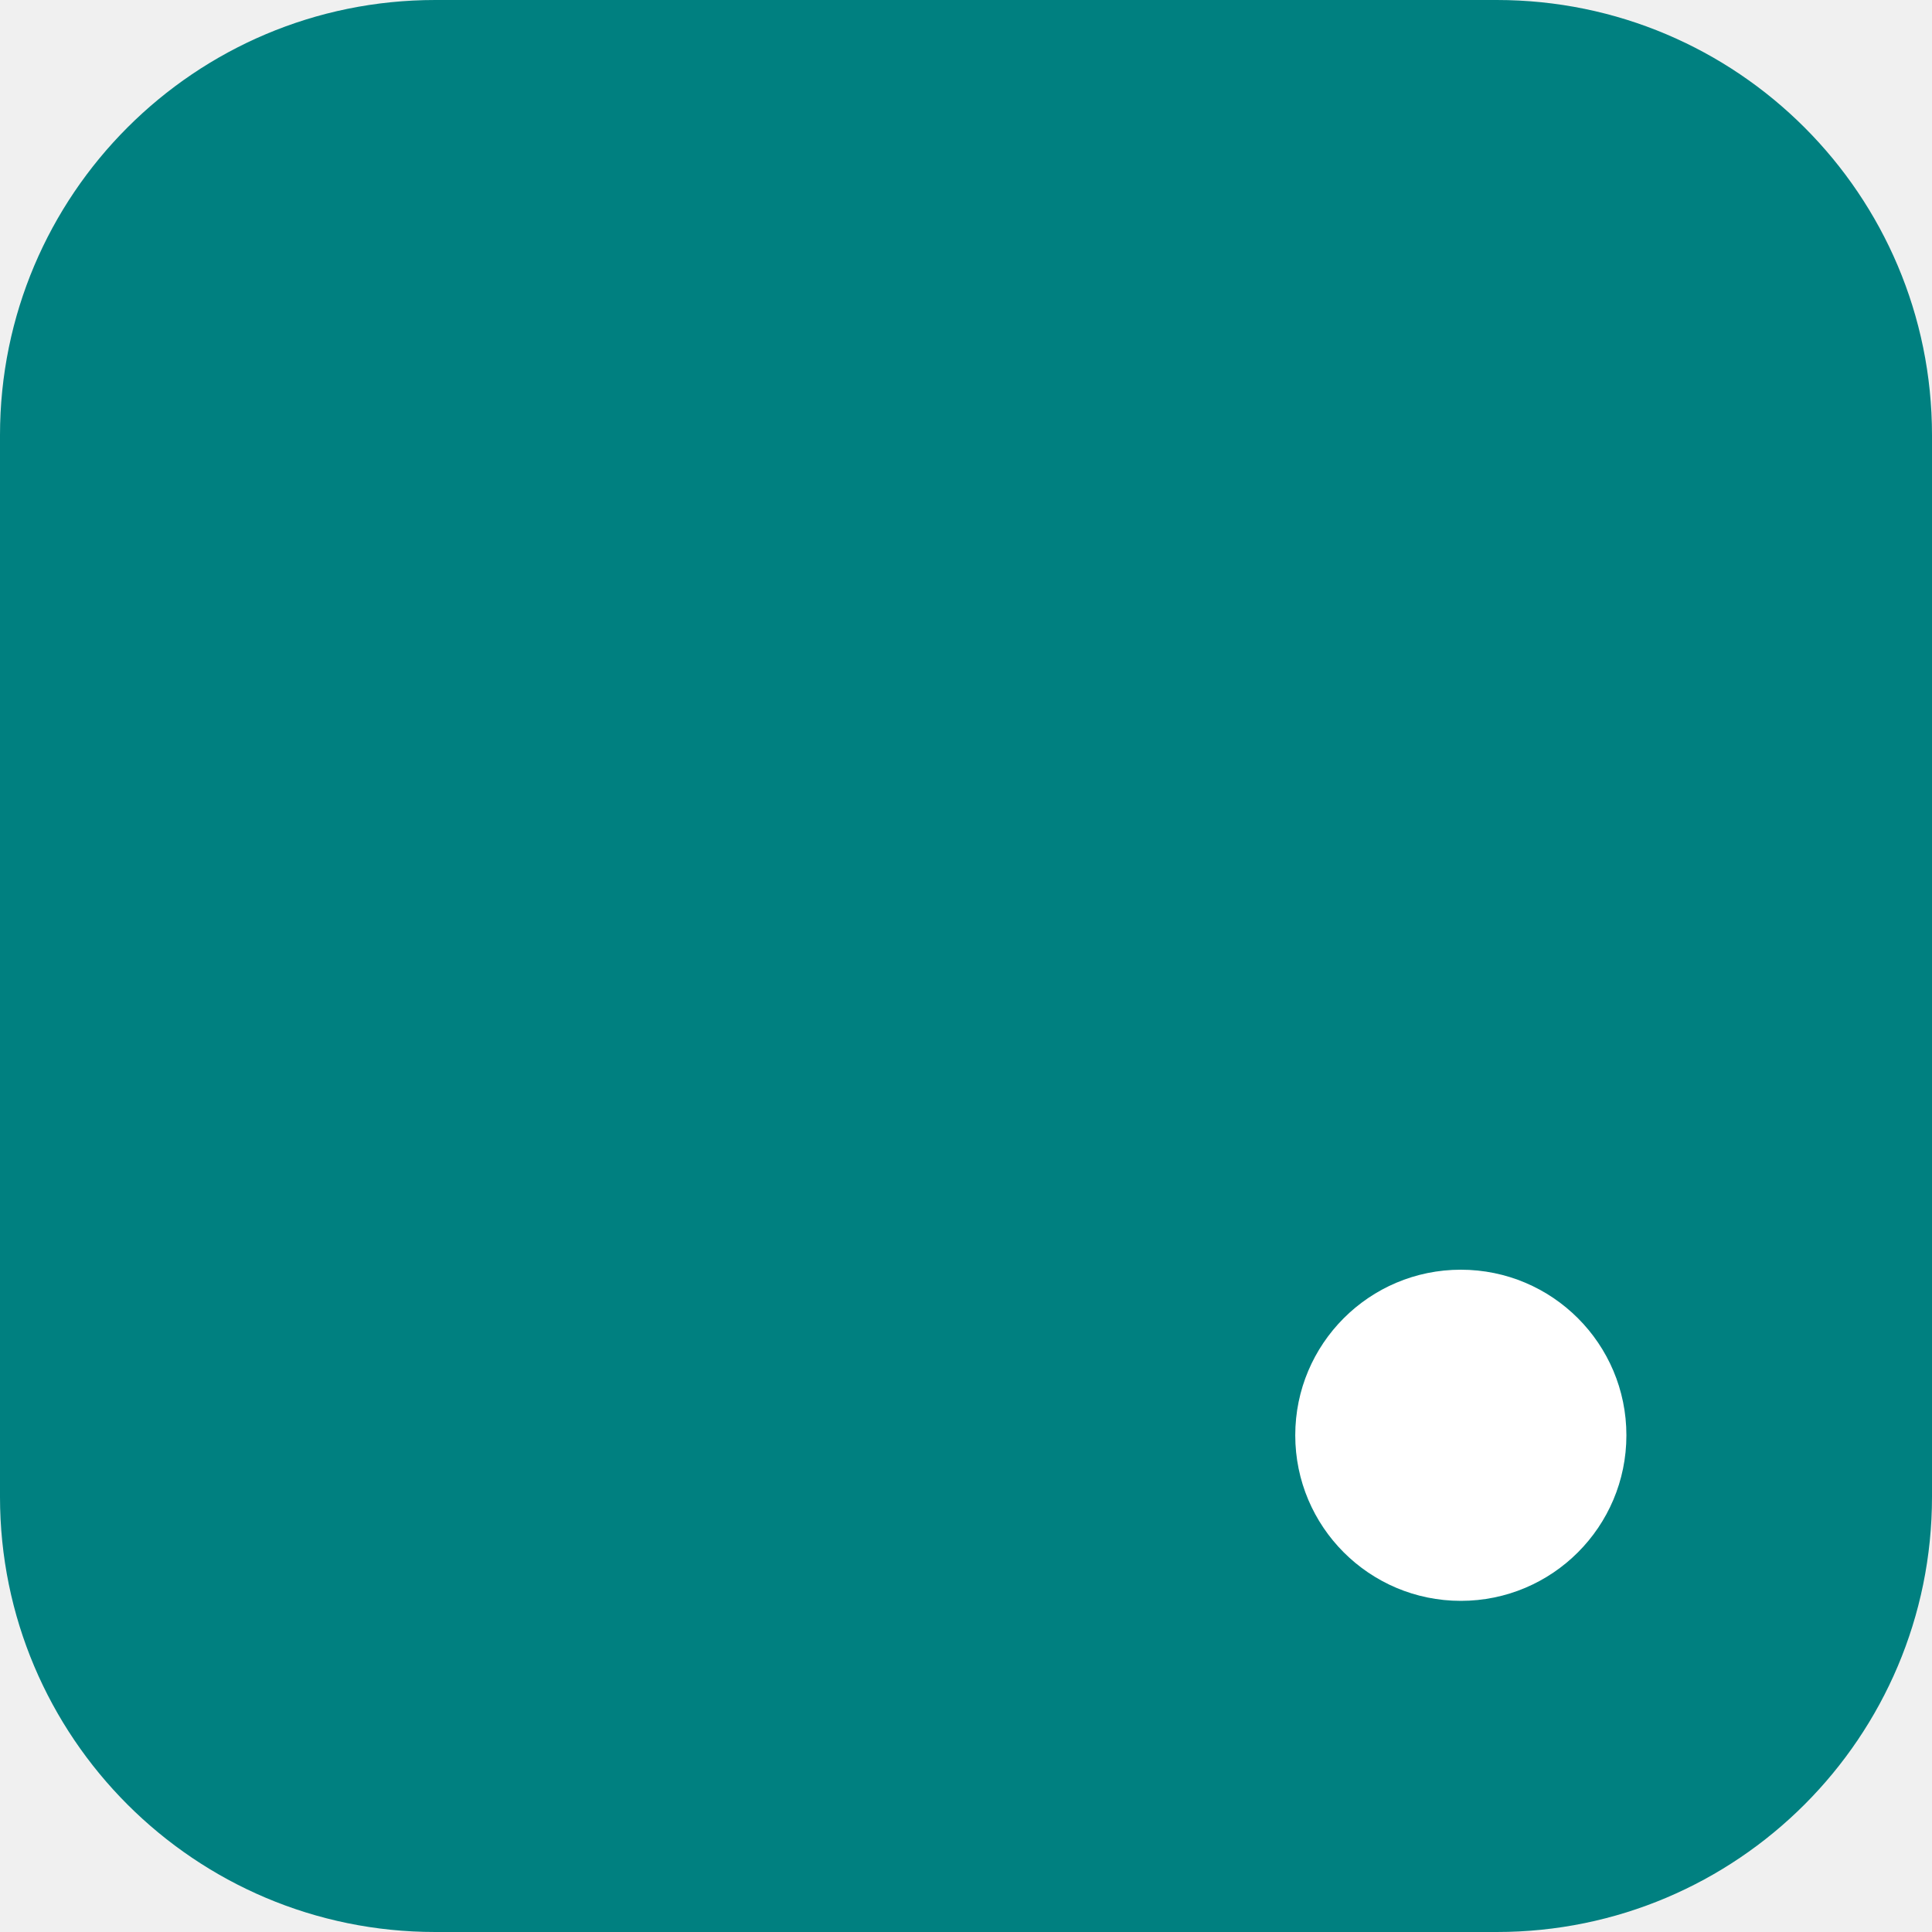
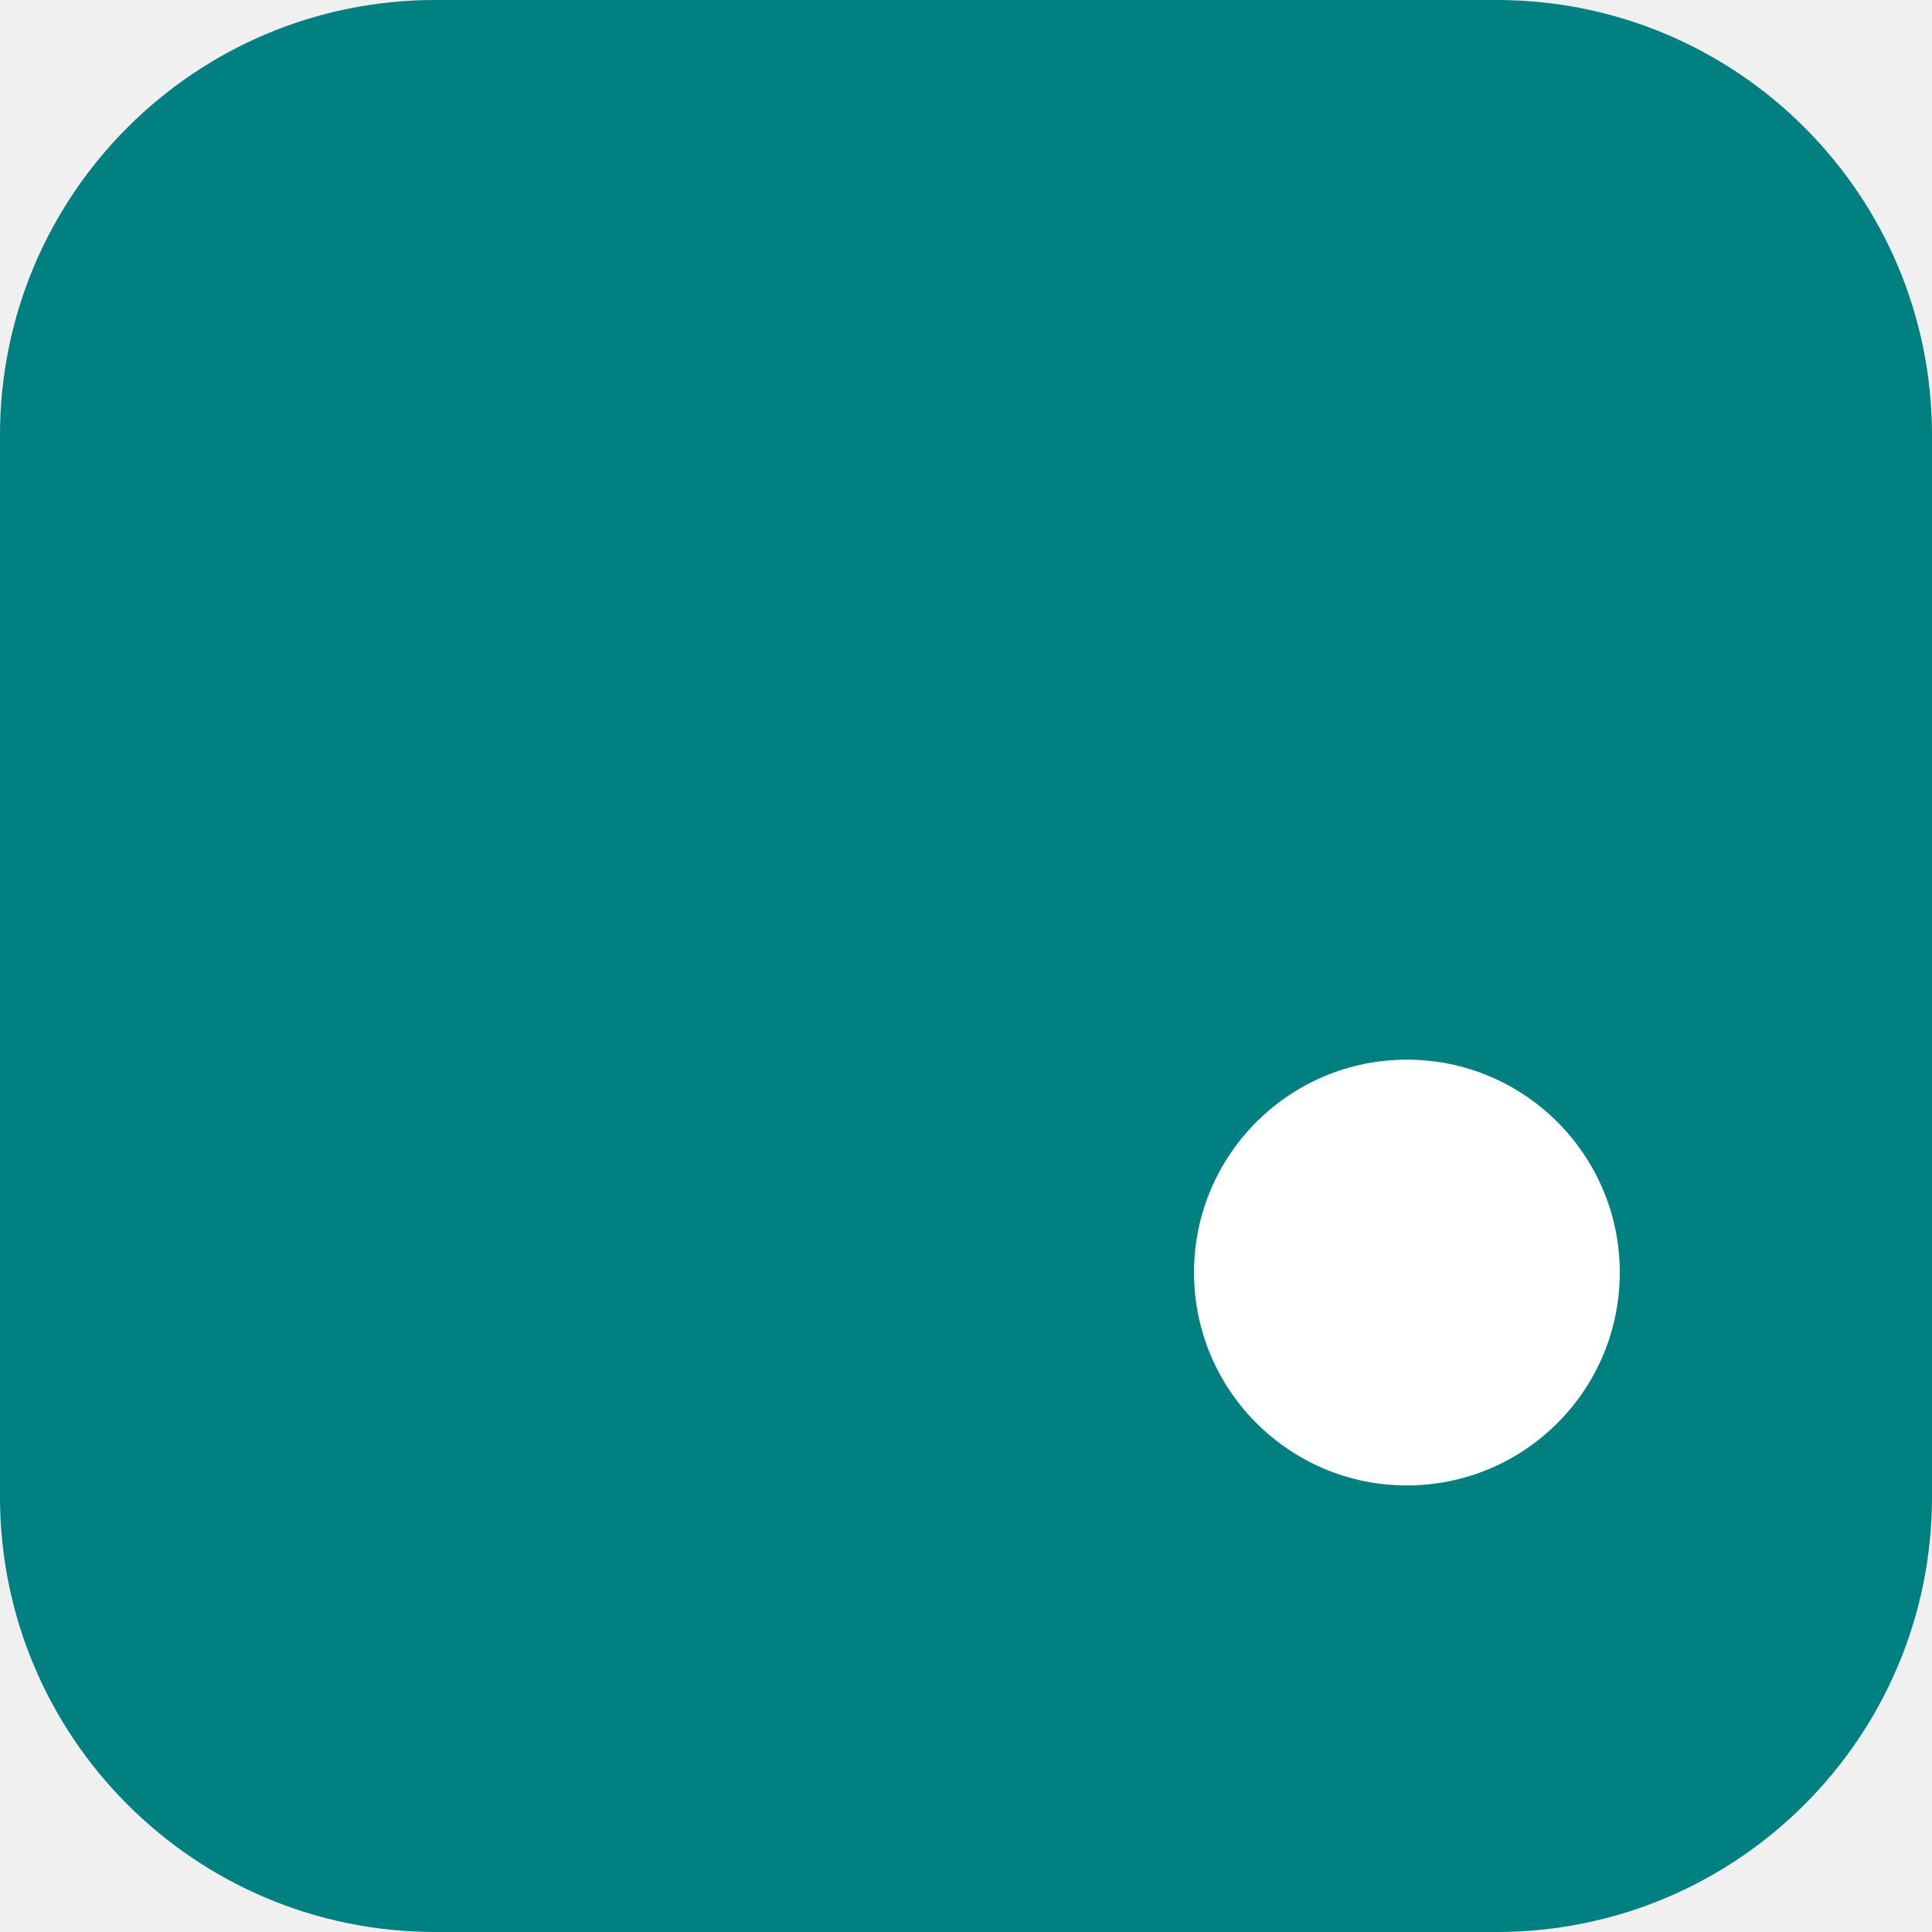
<svg xmlns="http://www.w3.org/2000/svg" width="2042" height="2042" viewBox="0 0 2042 2042" fill="none">
  <rect width="2042" height="2042" rx="460" fill="#008080" />
-   <rect x="1369" y="1342" width="350" height="350" rx="175" fill="white" />
+   <rect x="1262" y="1120" width="450" height="450" rx="225" fill="white" />
</svg>
